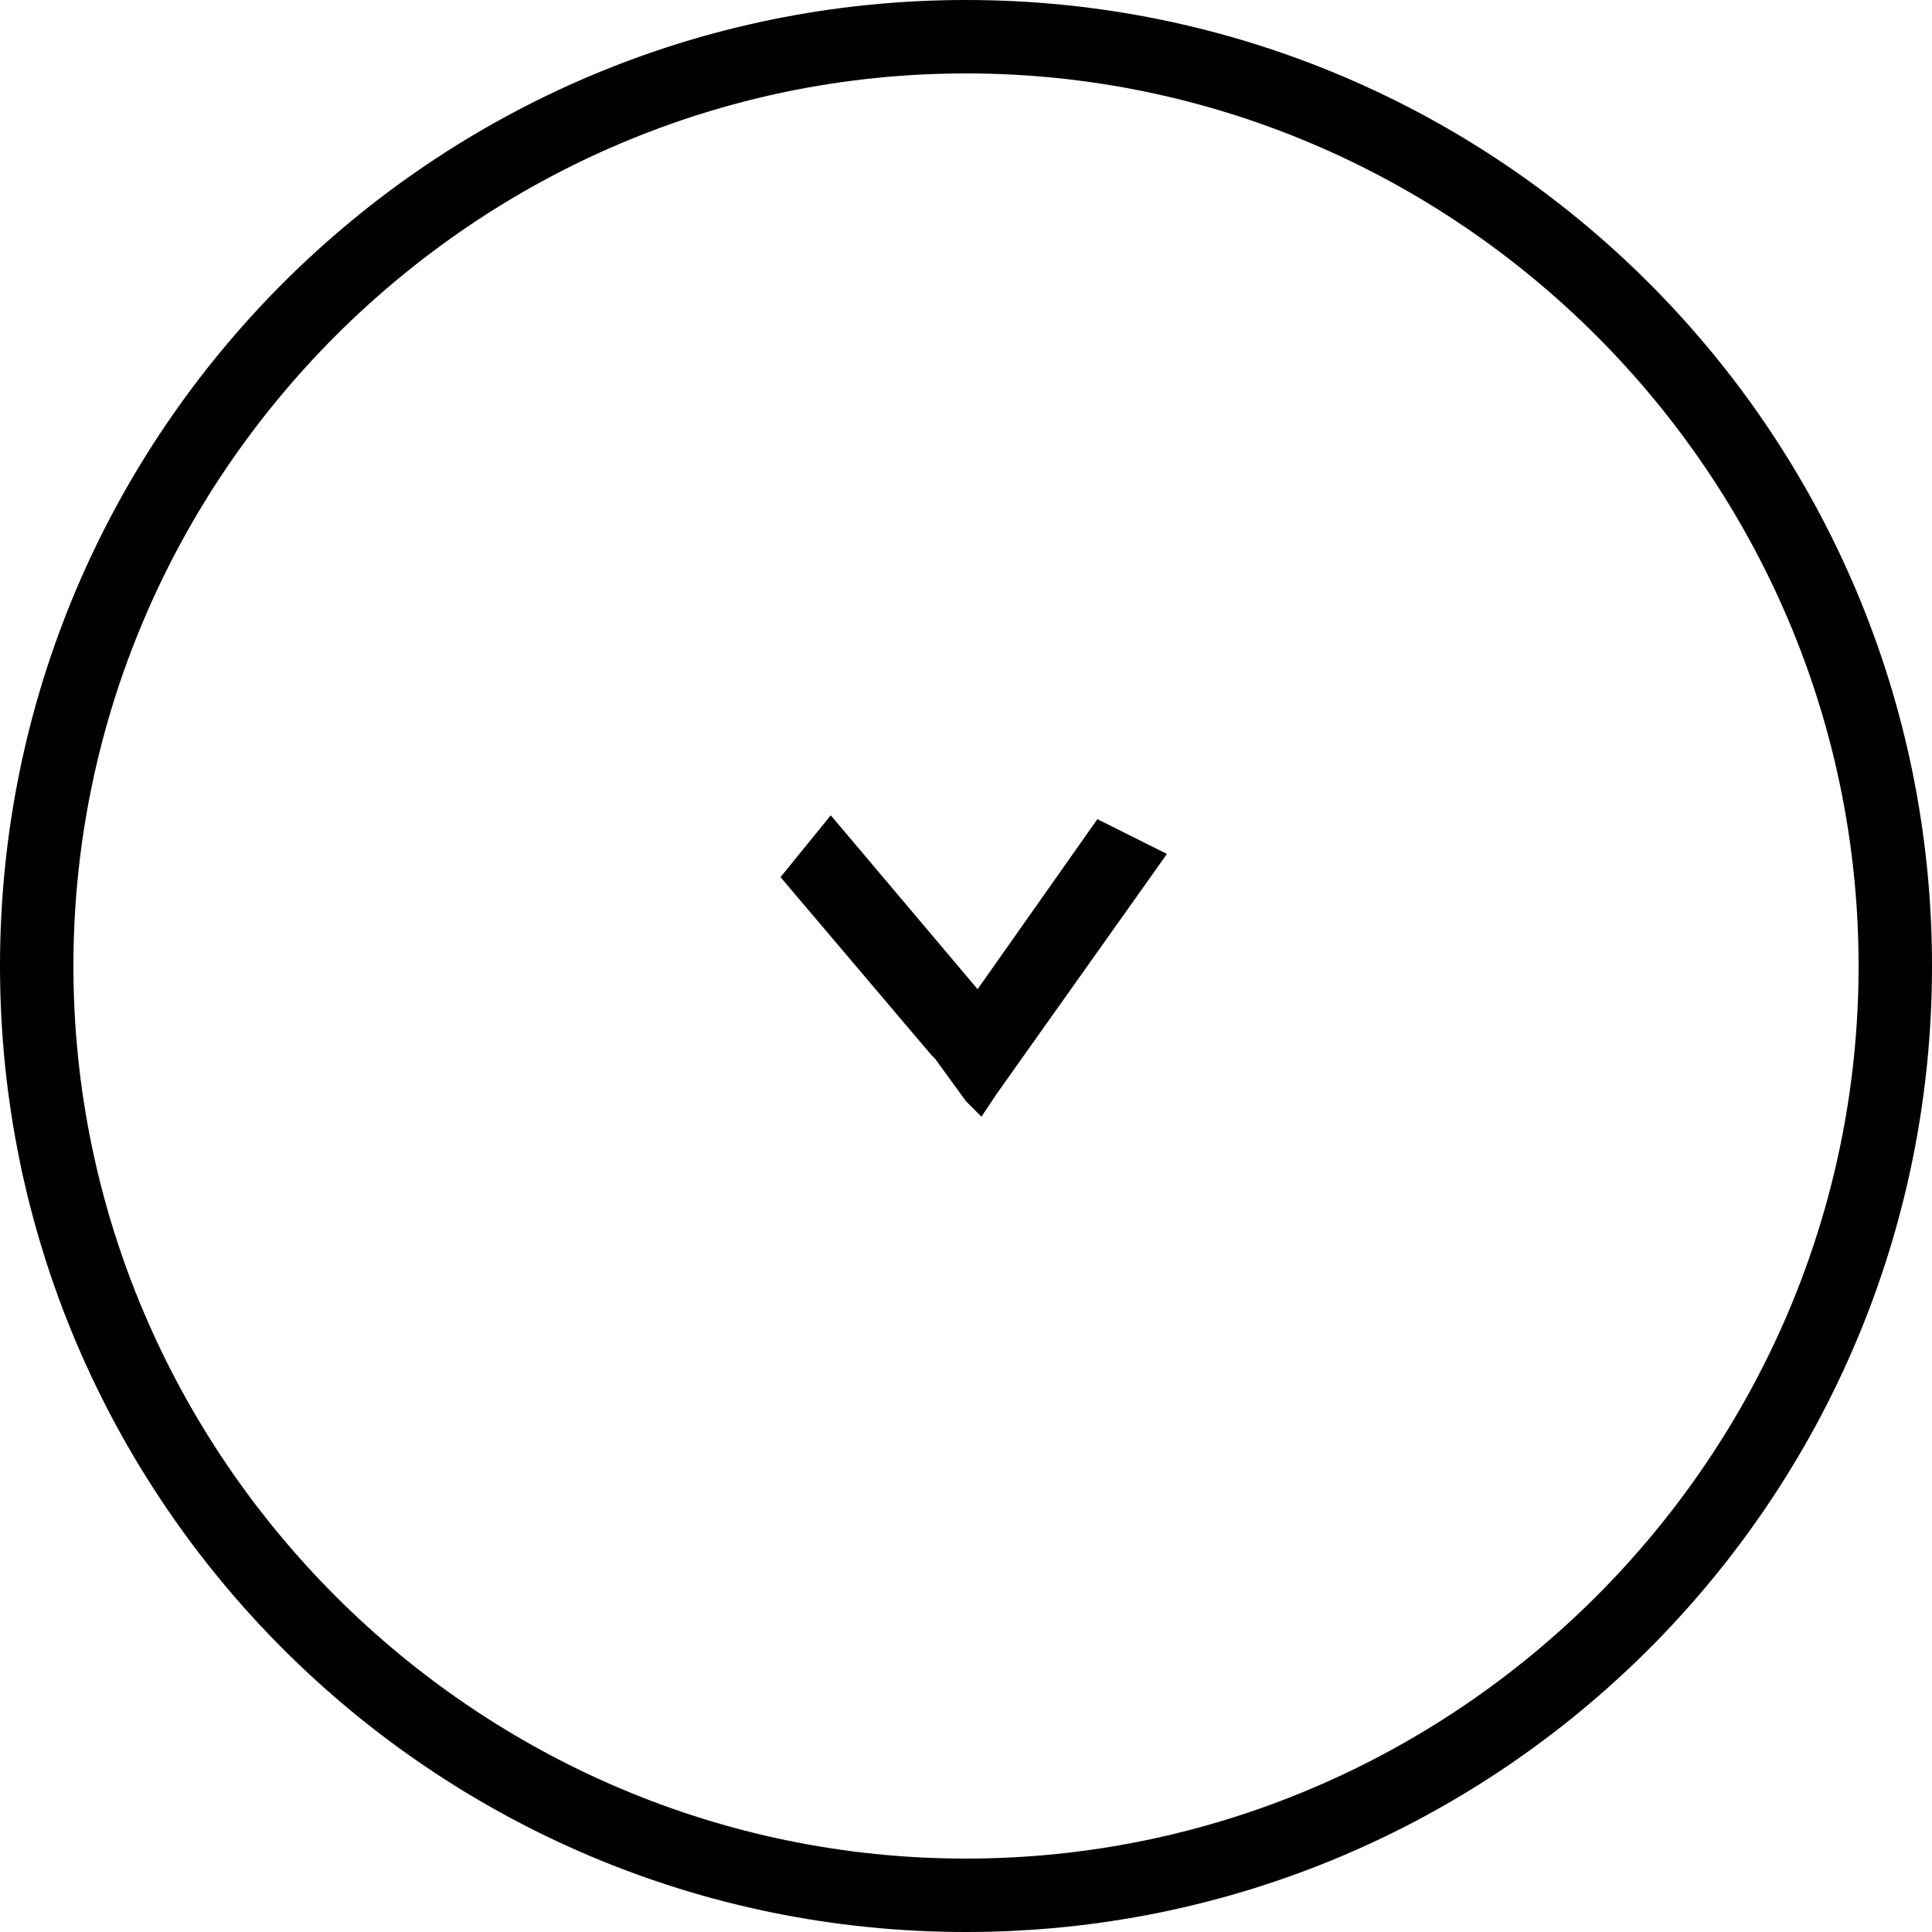
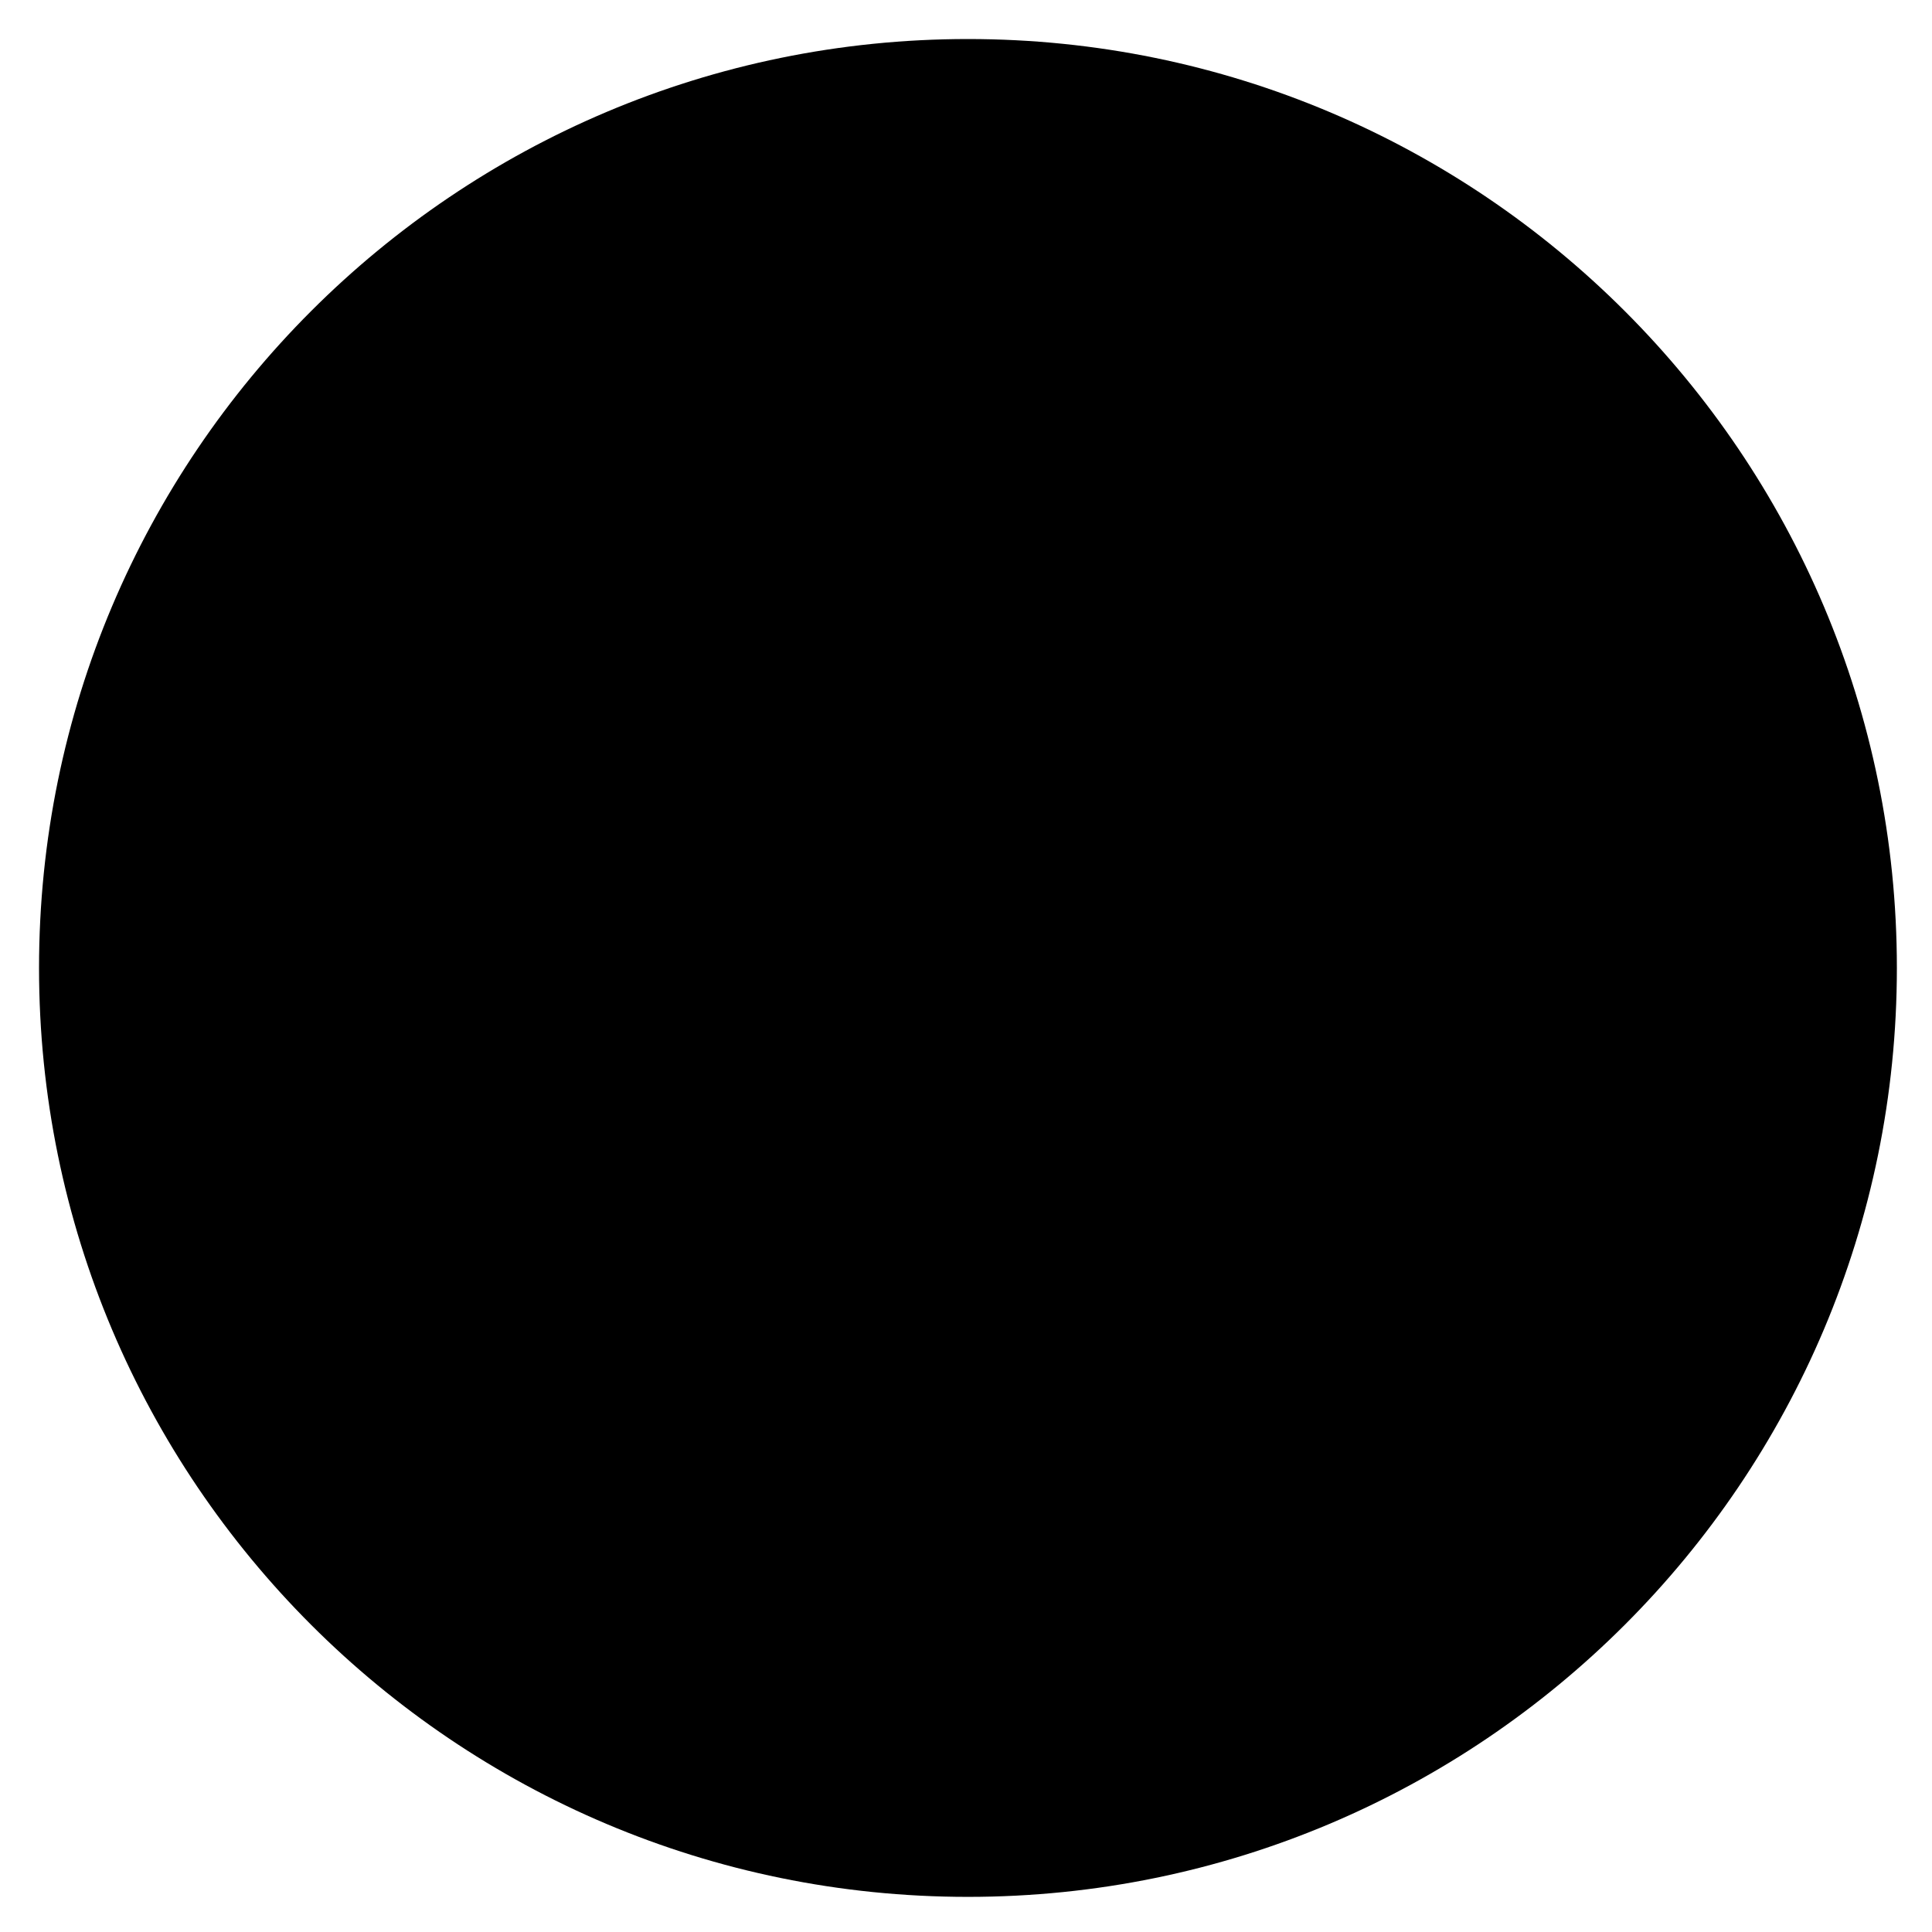
- <svg xmlns="http://www.w3.org/2000/svg" viewBox="0 0 50 50" width="50" height="50" overflow="scroll">
-   <path class="semi-transparent" d="M25 50C11.2 50 0 38.8 0 25S11.2 0 25 0s25 11.2 25 25-11.2 25-25 25zm0-48.1C12.3 1.9 1.9 12.3 1.9 25c0 12.7 10.4 23.1 23.1 23.1 12.7 0 23.1-10.4 23.1-23.1C48.1 12.3 37.7 1.9 25 1.9z" />
-   <path class="st0" d="M24.2 27.4l.8 1.1.4.4.4-.6 4.4-6.2-1.8-.9-3.1 4.4-3.8-4.5-1.3 1.6 3.9 4.6" />
+ <svg xmlns="http://www.w3.org/2000/svg" width="49.5" height="49.5" overflow="scroll">
+   <circle class="semi-transparent" cx="24.8" cy="24.8" r="23.8" />
+   <path d="M23.9 27.2l.9 1 .3.4.5-.5 4.4-6.3-1.9-.8-3.1 4.4-3.7-4.5-1.3 1.5 3.8 4.7" />
</svg>
